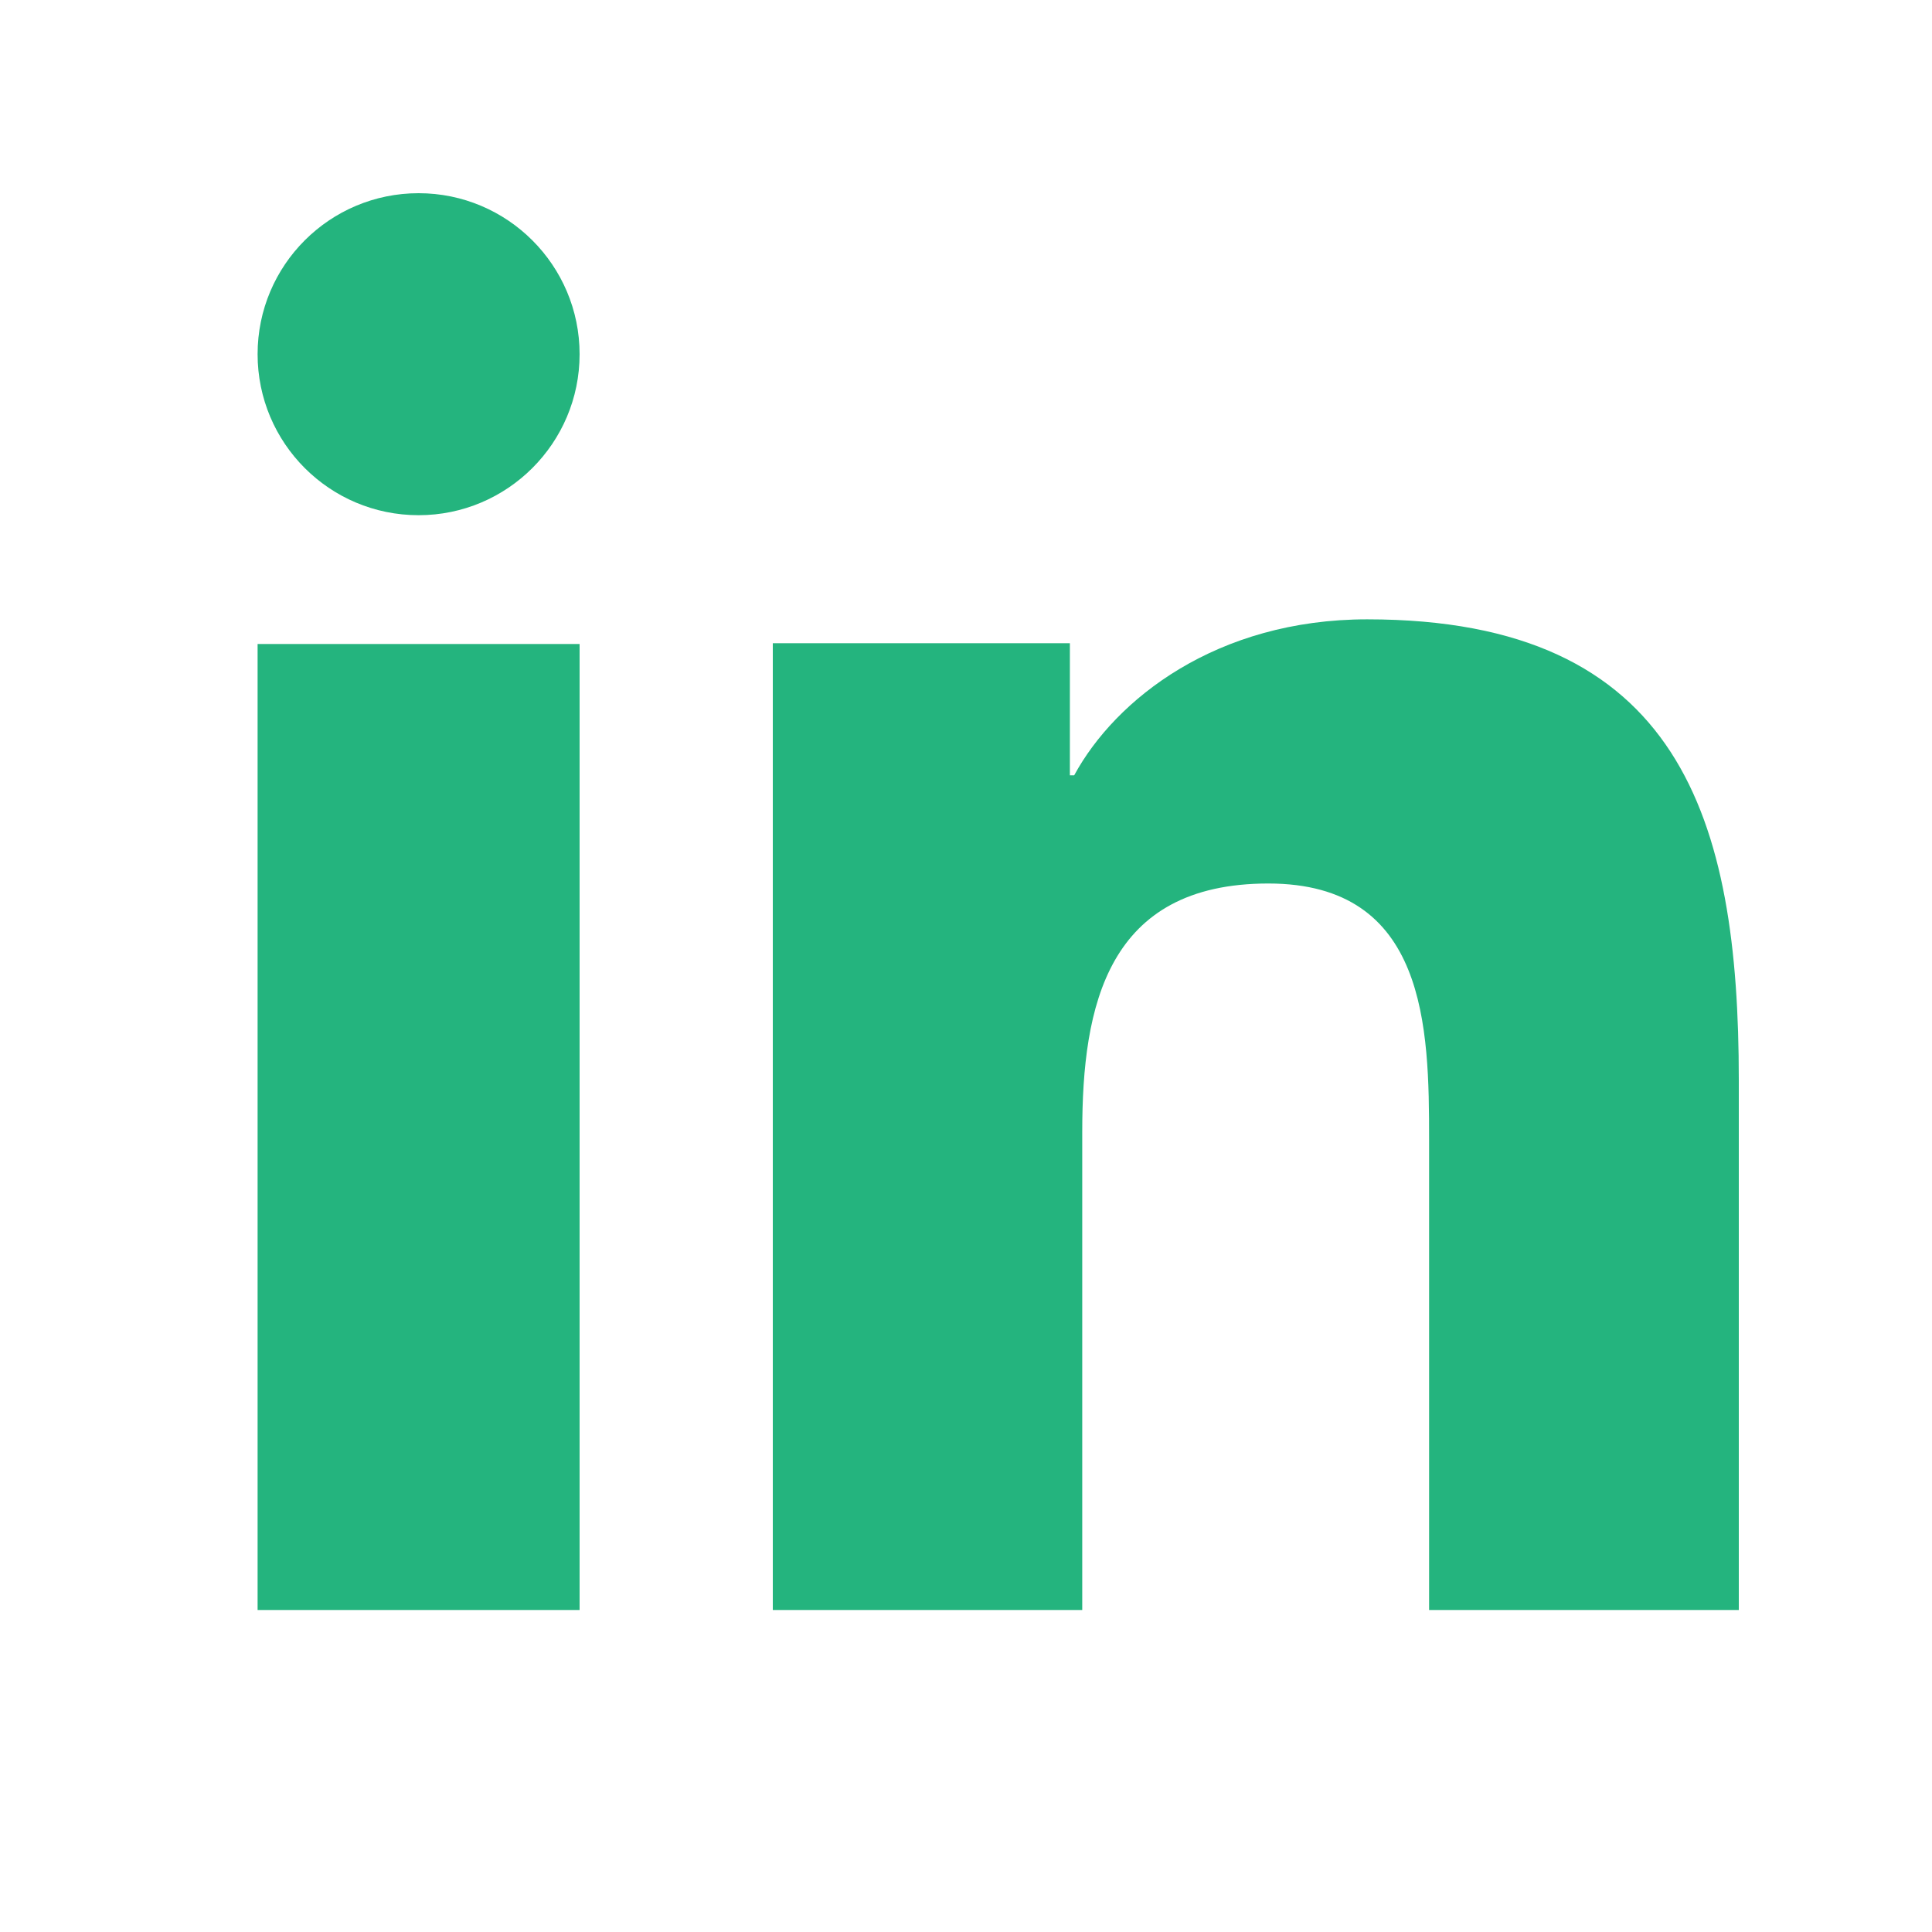
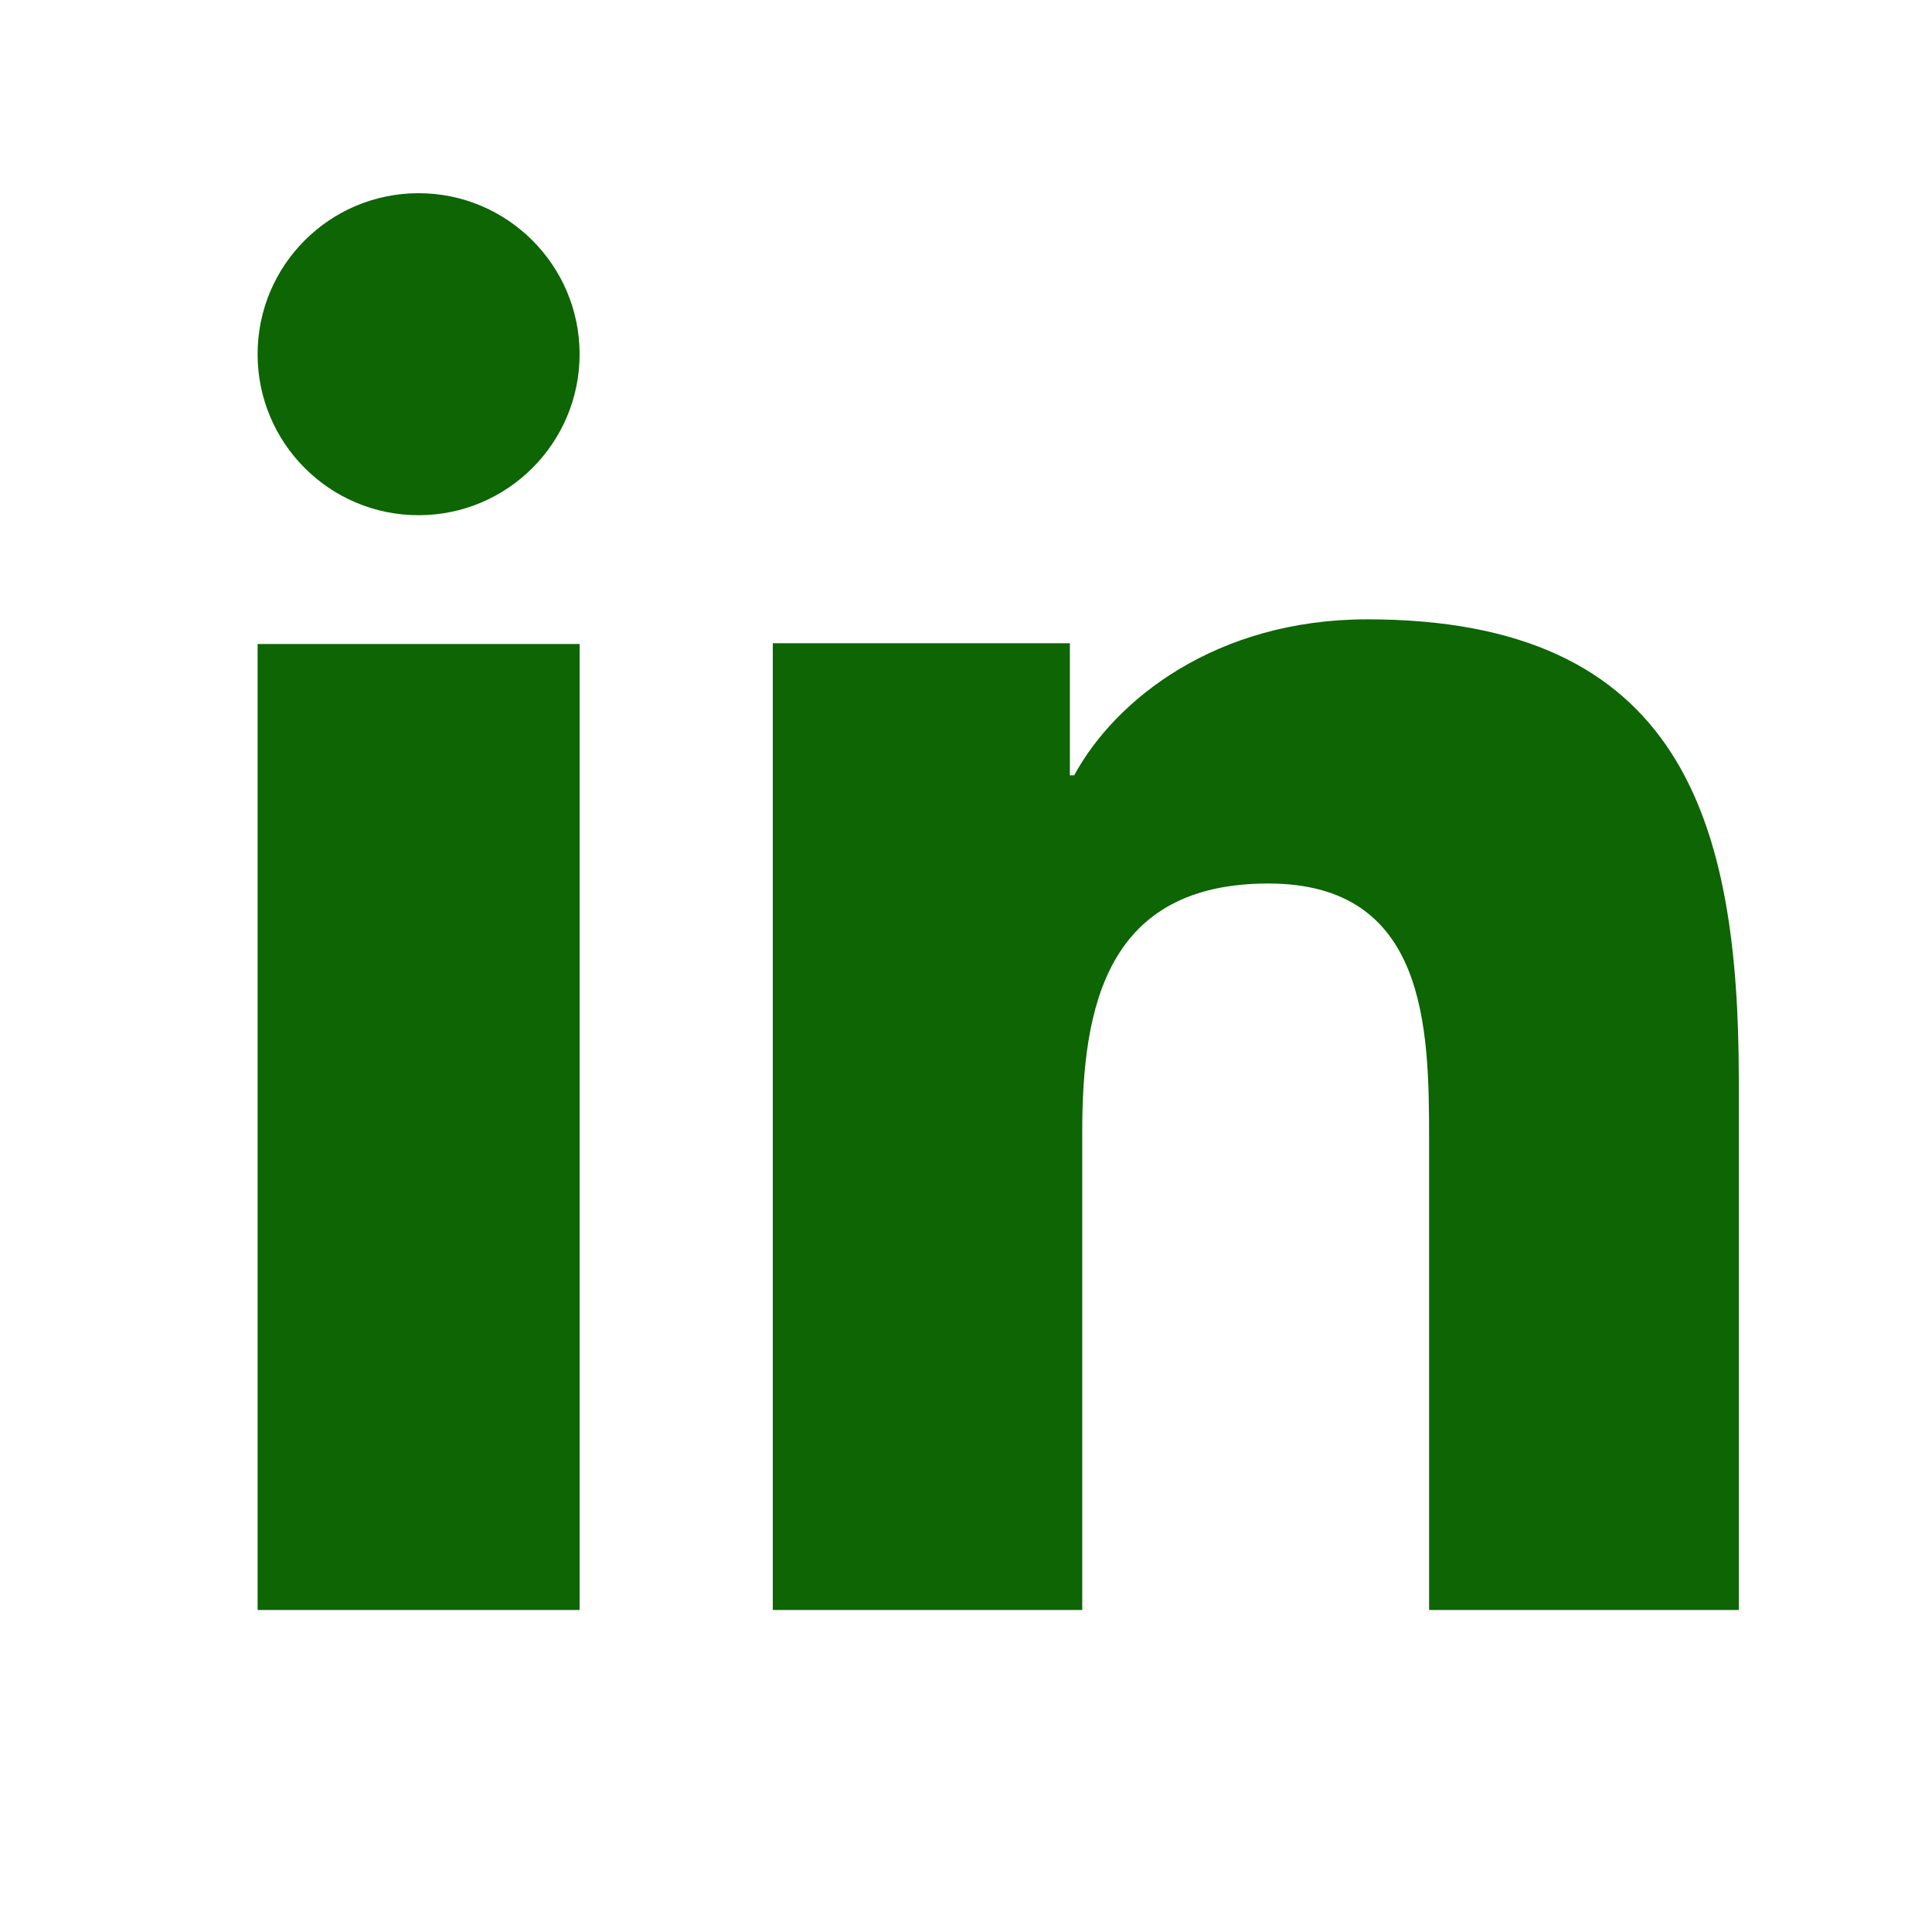
<svg xmlns="http://www.w3.org/2000/svg" viewBox="0 0 30 30" width="40px" height="40px">
  <style>
	.ico{
- 		fill: rgba(36, 180, 126, 1);
+ 		fill: rgb(13, 101, 4);
		margin-rigth:10px;
	}
</style>
  <g id="surface4451679">
    <path class="ico" tyle=" stroke:none;fill-rule:nonzero;fill:rgb(40%,40%,40%);fill-opacity:1;" d="M 9 25 L 4 25 L 4 10 L 9 10 Z M 6.5 8 C 5.117 8 4 6.879 4 5.5 C 4 4.117 5.121 3 6.5 3 C 7.879 3 9 4.121 9 5.5 C 9 6.879 7.879 8 6.5 8 Z M 27 25 L 22.191 25 L 22.191 17.699 C 22.191 15.961 22.16 13.719 19.695 13.719 C 17.191 13.719 16.805 15.617 16.805 17.574 L 16.805 25 L 12 25 L 12 9.988 L 16.613 9.988 L 16.613 12.039 L 16.68 12.039 C 17.32 10.859 18.891 9.617 21.23 9.617 C 26.102 9.617 27 12.727 27 16.766 Z M 27 25 " />
  </g>
</svg>
